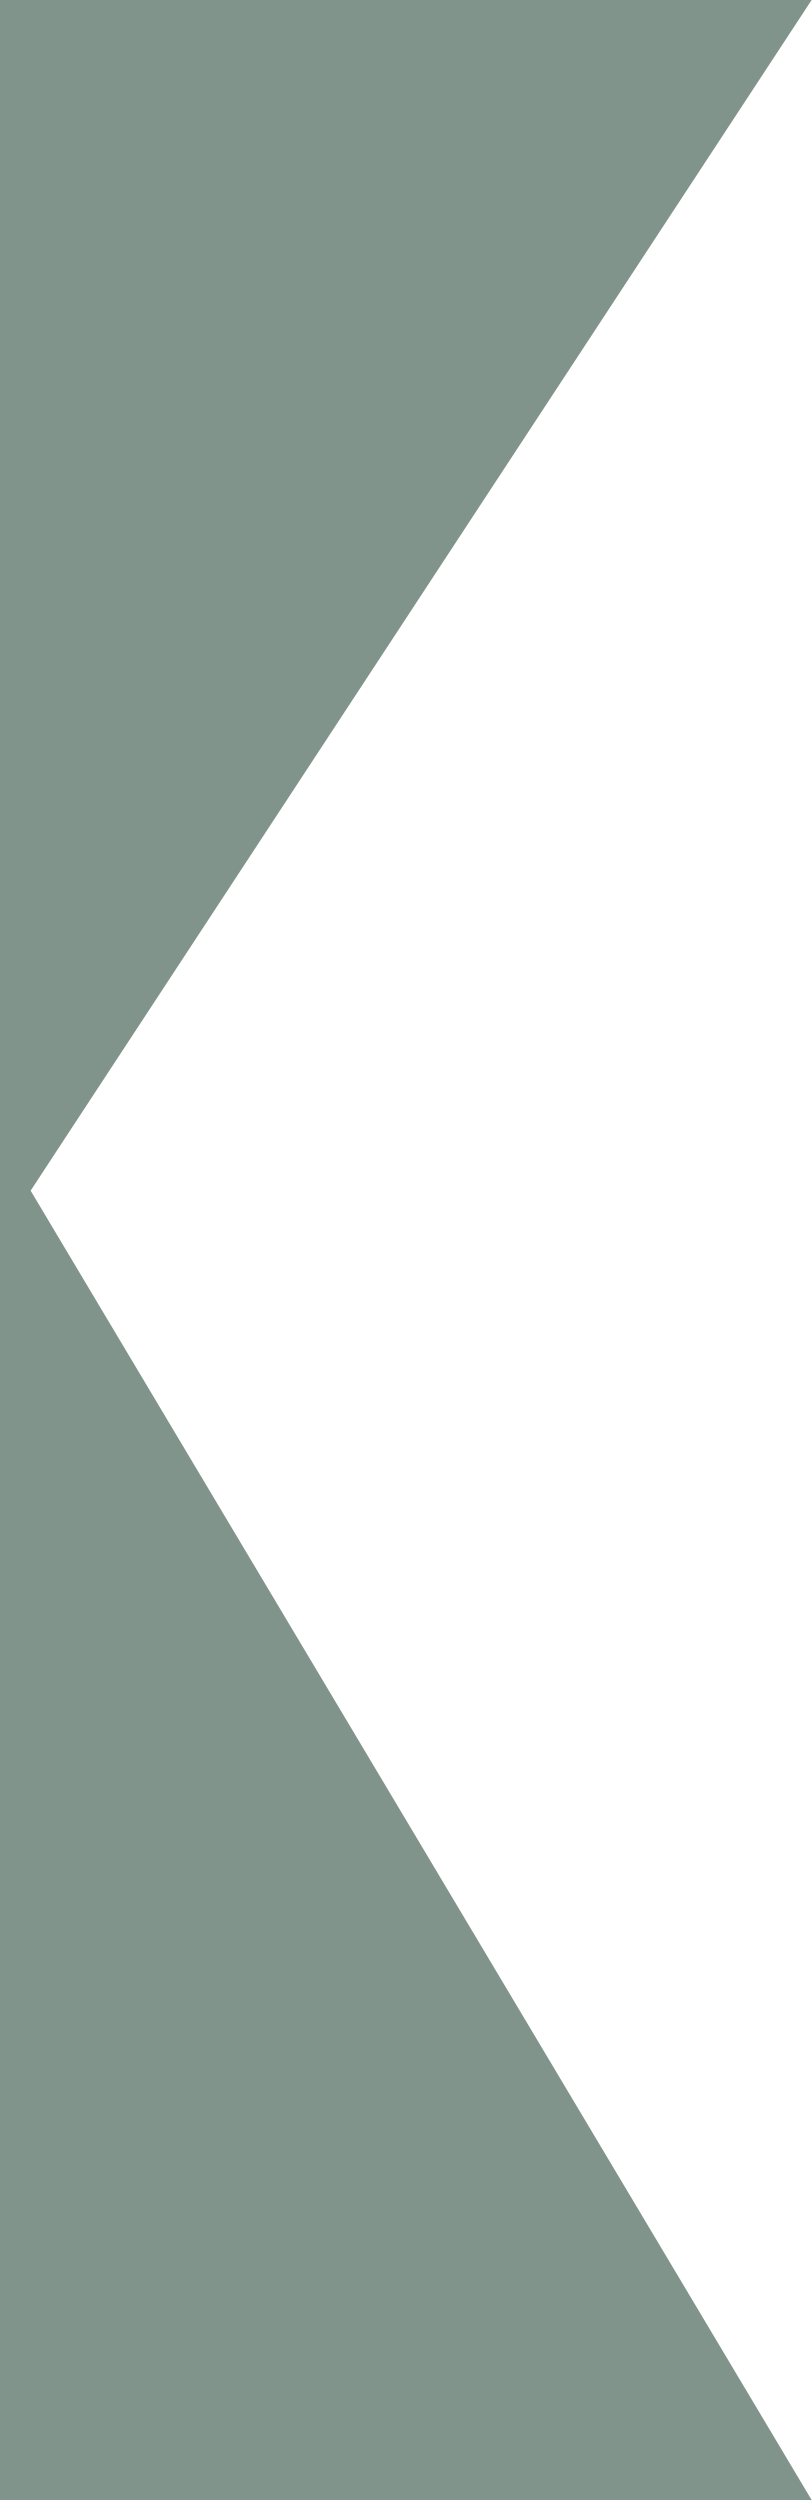
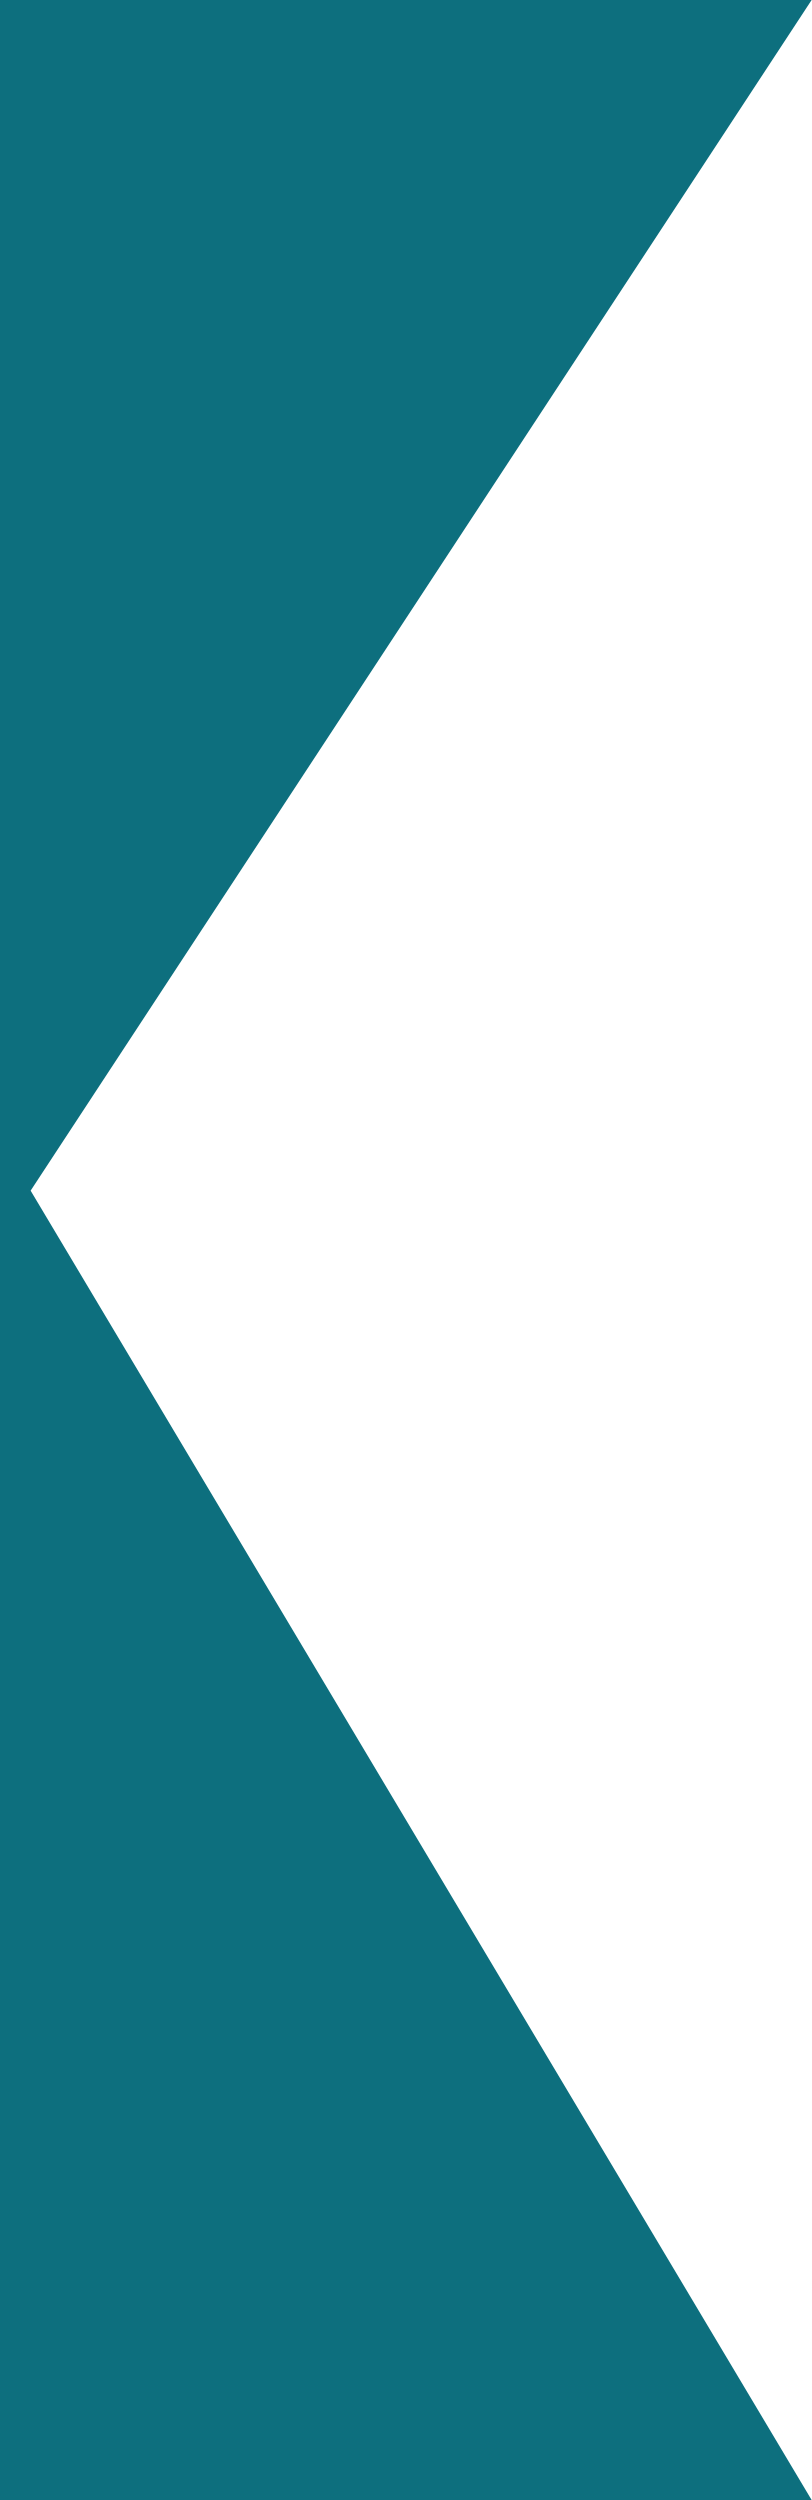
<svg xmlns="http://www.w3.org/2000/svg" version="1.1" id="Capa_1" x="0px" y="0px" viewBox="0 0 21.2 65.3" style="enable-background:new 0 0 21.2 65.3;" xml:space="preserve">
  <style type="text/css">
- 	.st0{fill:#81948B;}
+ 	.st0{fill:#0D6F7E;}
</style>
  <polygon class="st0" points="0,0 0,65.3 21.2,65.3 0.8,31.1 21.2,0 " />
</svg>
